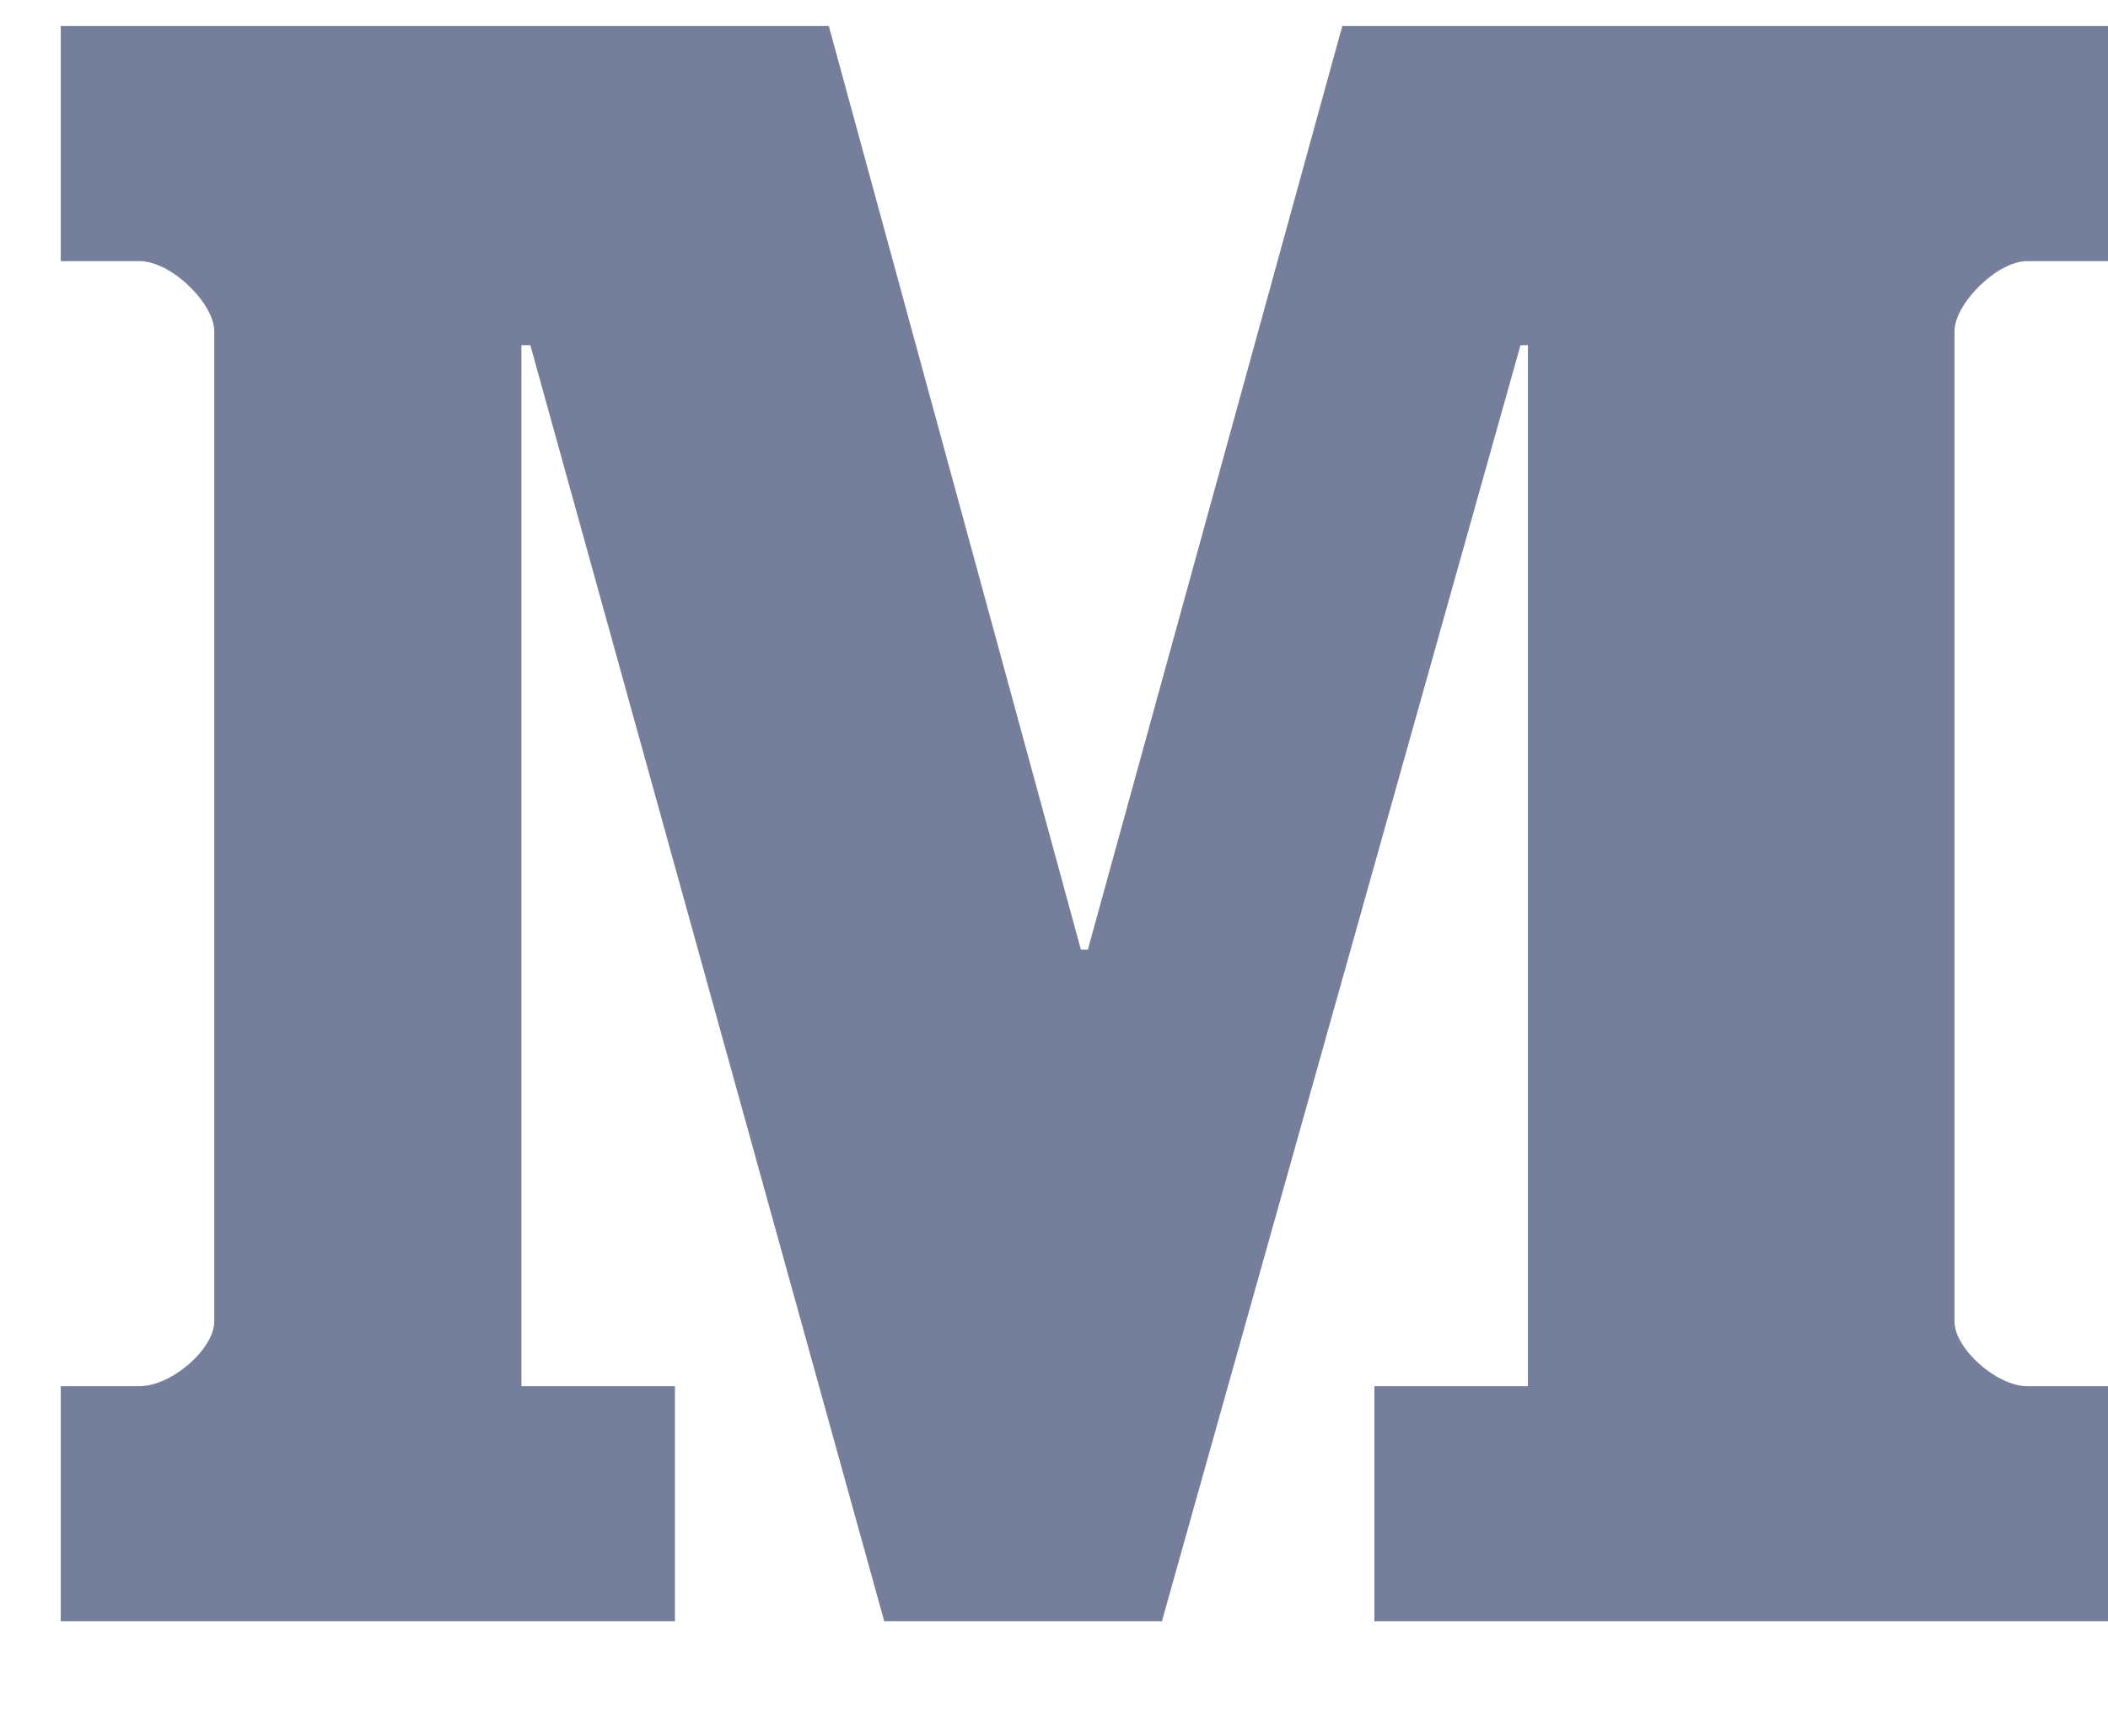
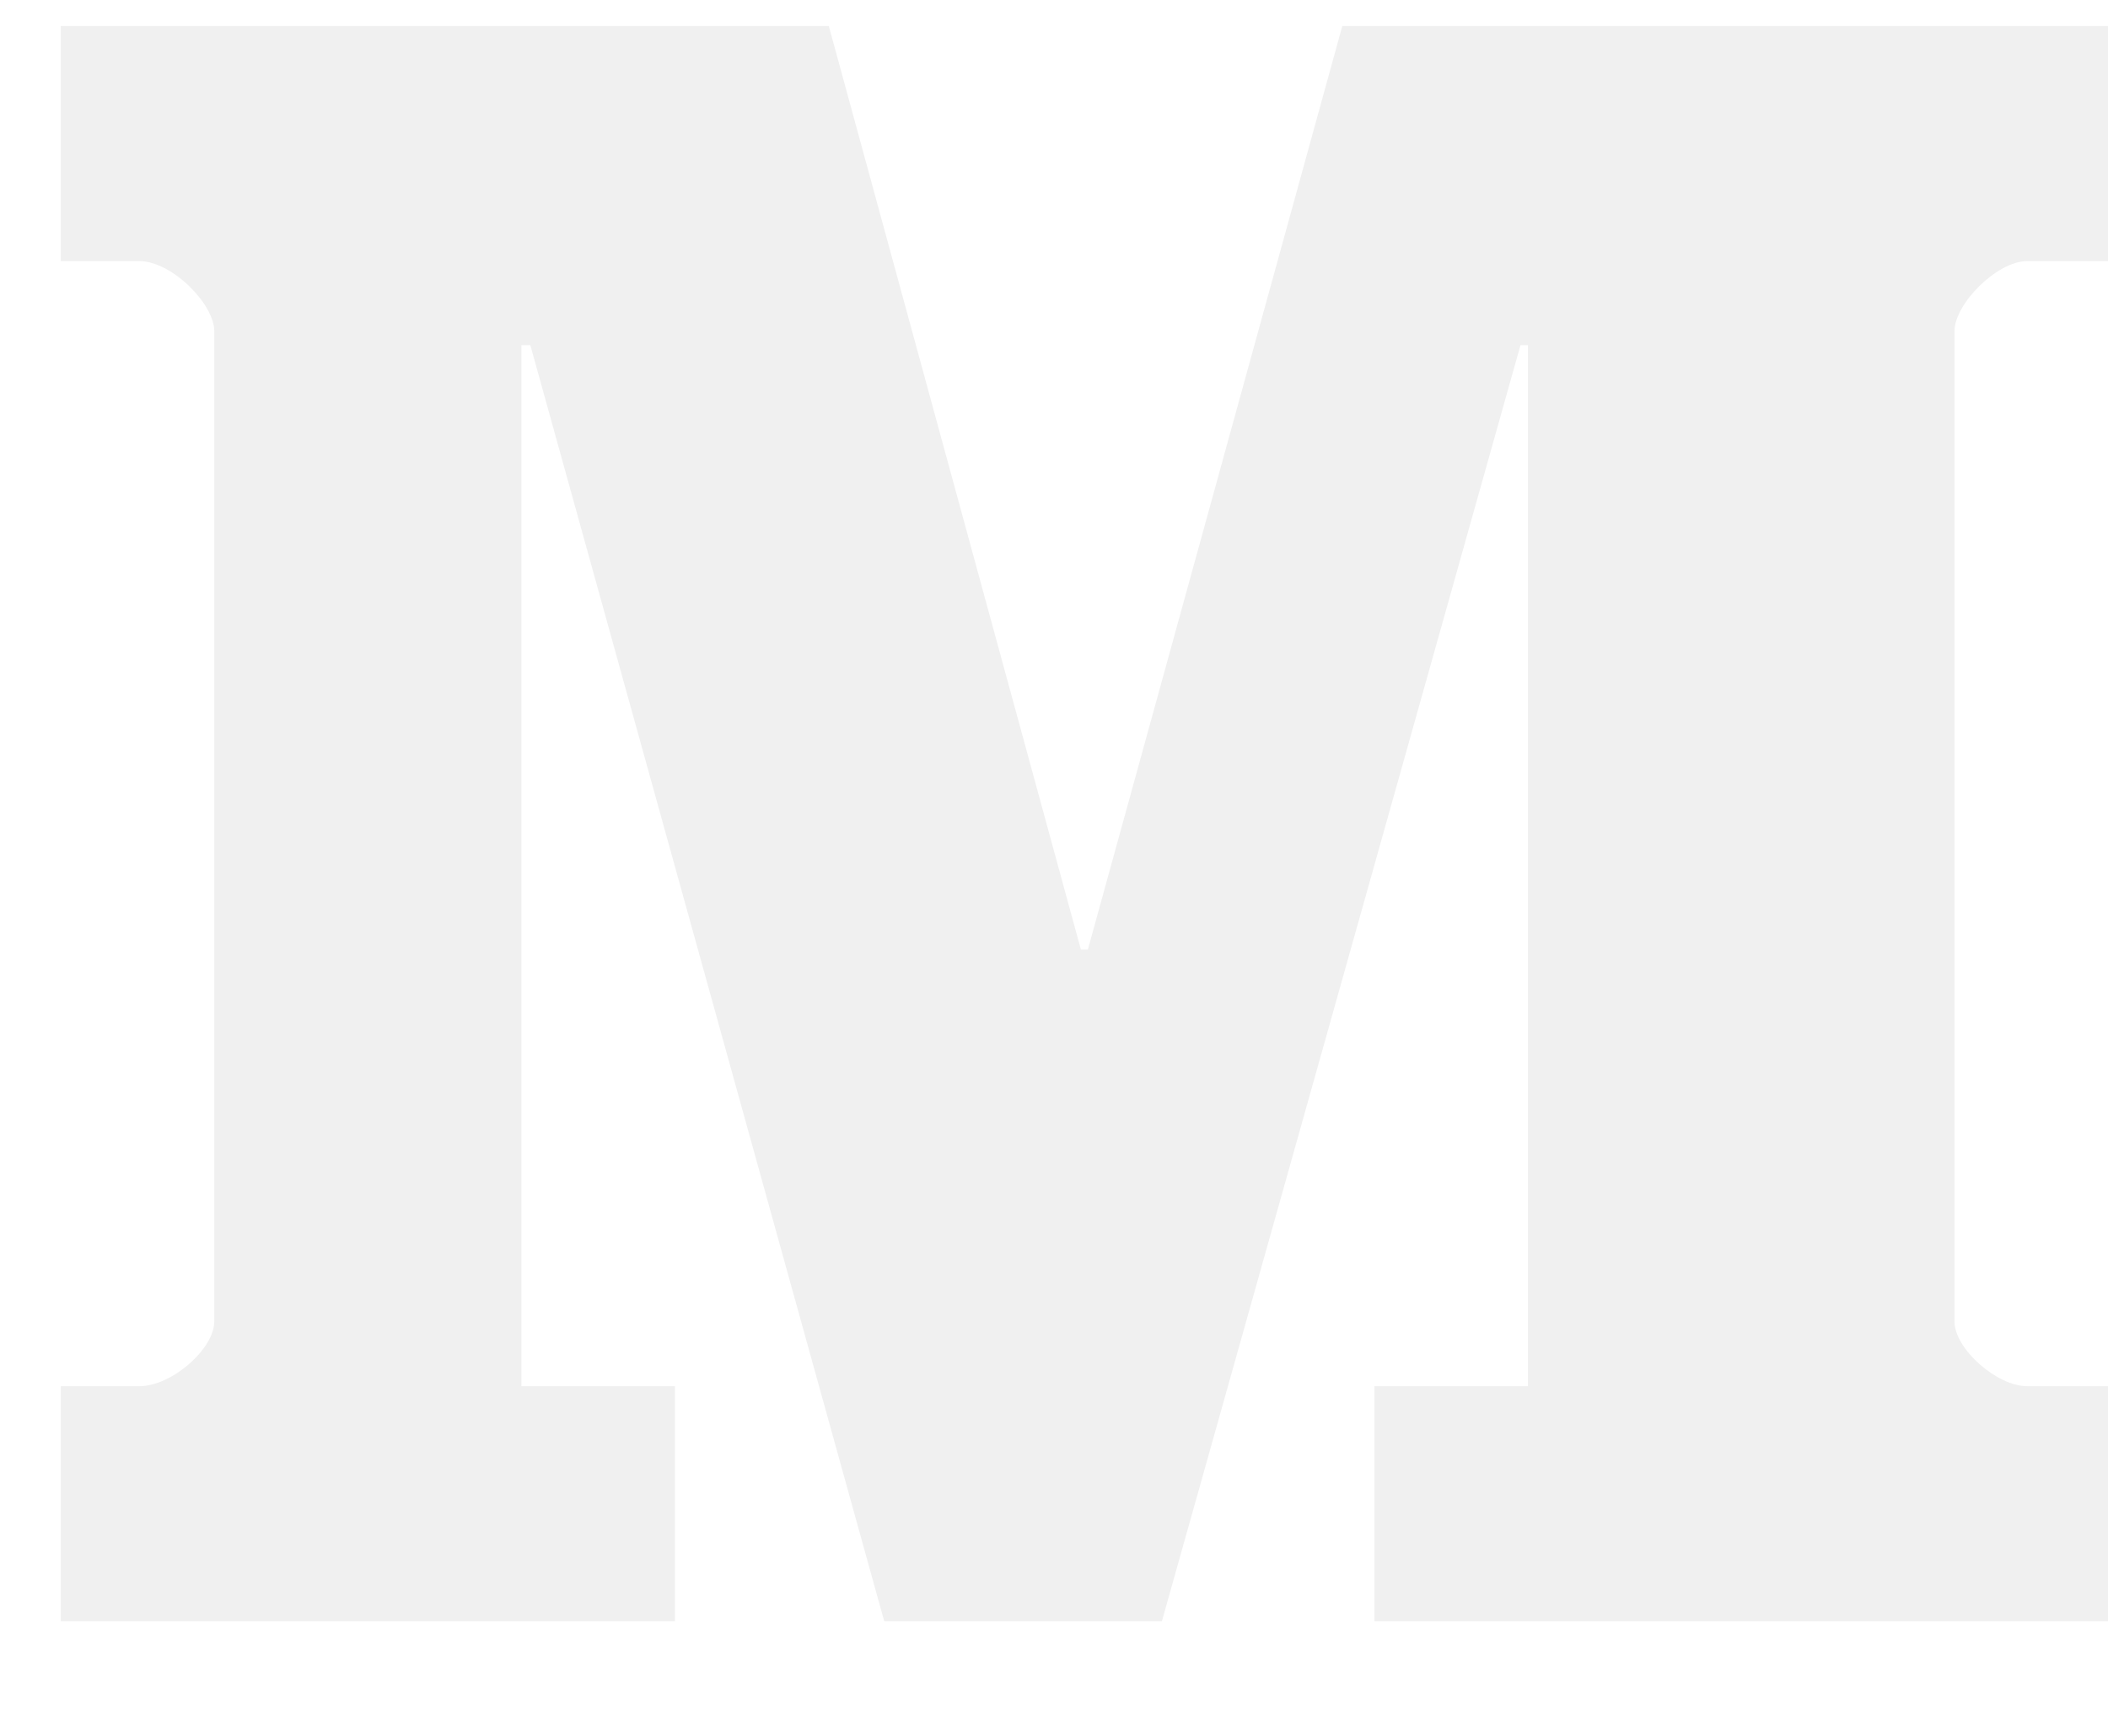
<svg xmlns="http://www.w3.org/2000/svg" width="17" height="14" viewBox="0 0 17 14" fill="none">
-   <path d="M17 2.106H16.347C16.105 2.106 15.762 2.451 15.762 2.671V10.658C15.762 10.879 16.105 11.18 16.347 11.18H17V13.076H11.084V11.18H12.322V2.784H12.262L9.37 13.076H7.131L4.277 2.784H4.205V11.18H5.443V13.076H0.49V11.18H1.124C1.385 11.18 1.728 10.879 1.728 10.658V2.671C1.728 2.451 1.385 2.106 1.124 2.106H0.49V0.21H6.684L8.717 7.659H8.773L10.825 0.21H17V2.106Z" fill="#757E9A" />
+   <path d="M17 2.106H16.347C16.105 2.106 15.762 2.451 15.762 2.671V10.658C15.762 10.879 16.105 11.18 16.347 11.18H17V13.076H11.084V11.18H12.322V2.784H12.262L9.37 13.076H7.131L4.277 2.784H4.205V11.18H5.443V13.076H0.49V11.18H1.124C1.385 11.18 1.728 10.879 1.728 10.658V2.671C1.728 2.451 1.385 2.106 1.124 2.106H0.49V0.21H6.684L8.717 7.659H8.773L10.825 0.21H17V2.106Z" fill="#f0f0f0" />
</svg>
